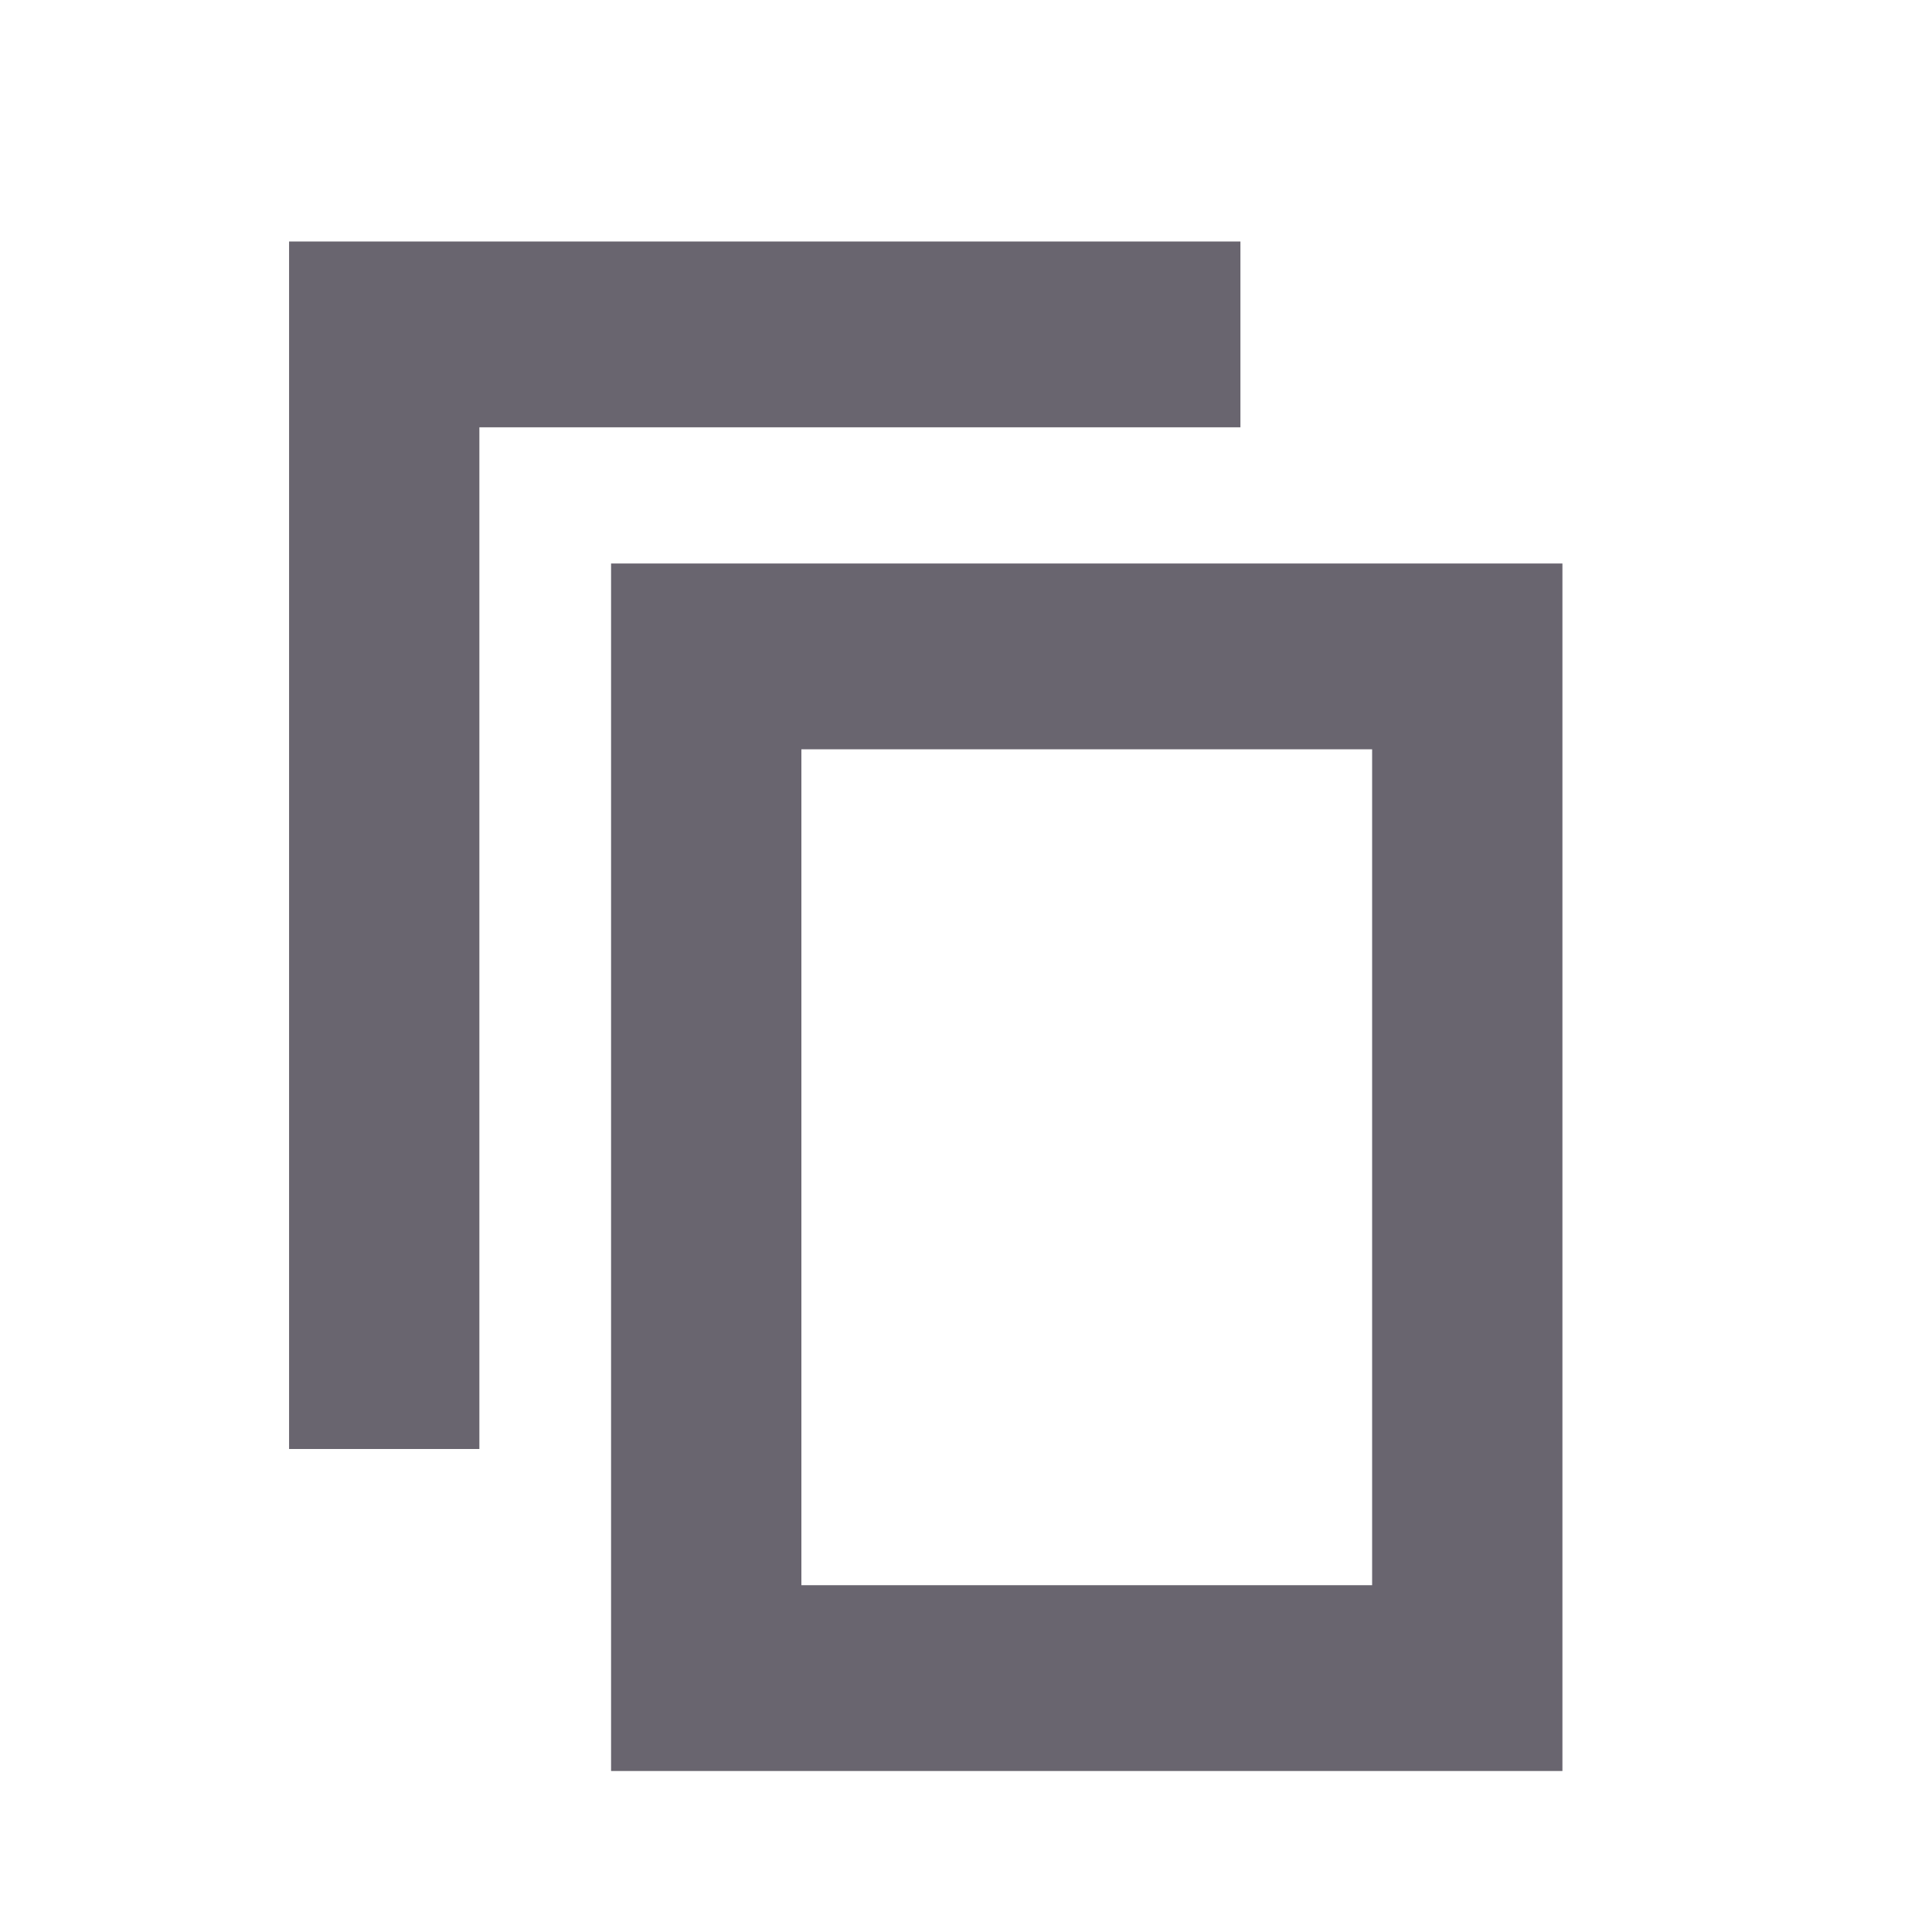
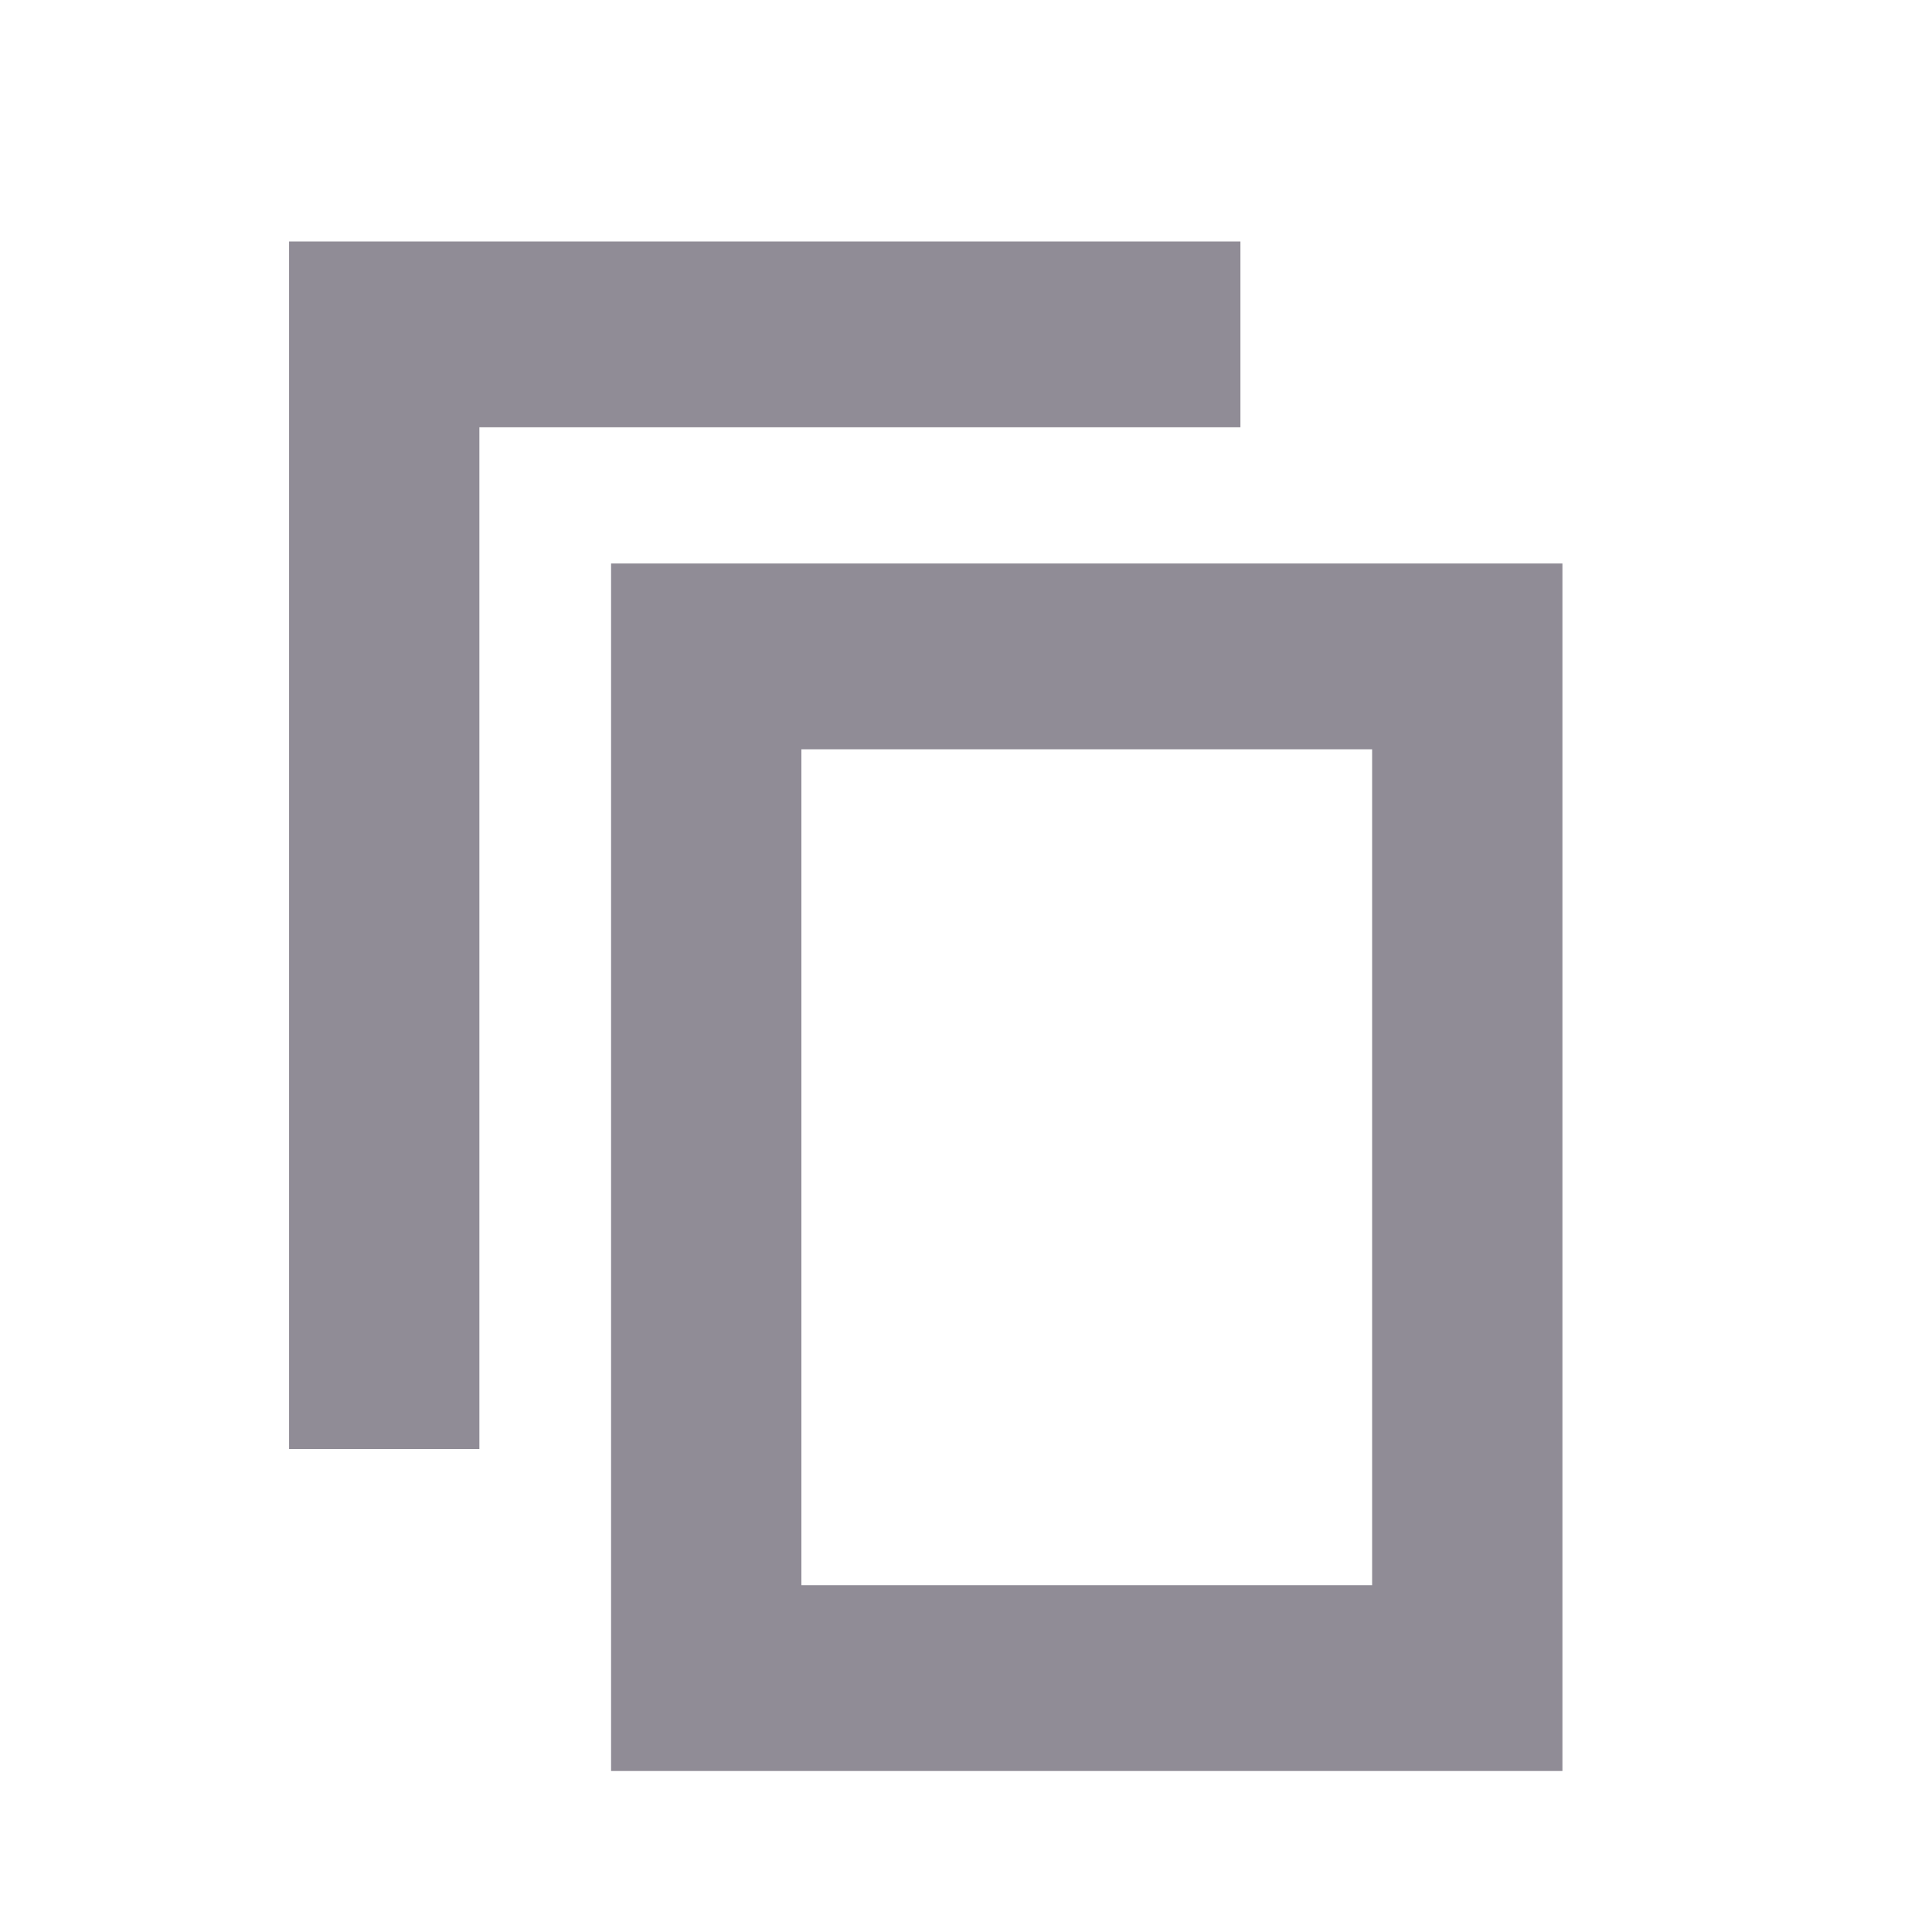
<svg xmlns="http://www.w3.org/2000/svg" width="24px" height="24px" viewBox="0 0 24 24" version="1.1">
  <g id="Artboard" stroke="none" stroke-width="1" fill="none" fill-rule="evenodd">
-     <g id="ic-copy" transform="translate(3, 3)" fill="#69656F" fill-rule="nonzero">
+     <g id="ic-copy" transform="translate(3, 3)" fill="#908c96" fill-rule="nonzero">
      <g id="Group_8993">
        <polygon id="Path_18959" points="2.955 15 0.591 15 0.591 0 12.409 0 12.409 2.308 2.955 2.308" />
      </g>
      <g id="Group_8994" transform="translate(4, 4)">
        <path d="M12.409,15 L0.591,15 L0.591,0 L12.409,0 L12.409,15 Z M2.955,12.692 L10.045,12.692 L10.045,2.308 L2.955,2.308 L2.955,12.692 Z" id="Path_18960" />
      </g>
    </g>
  </g>
</svg>
